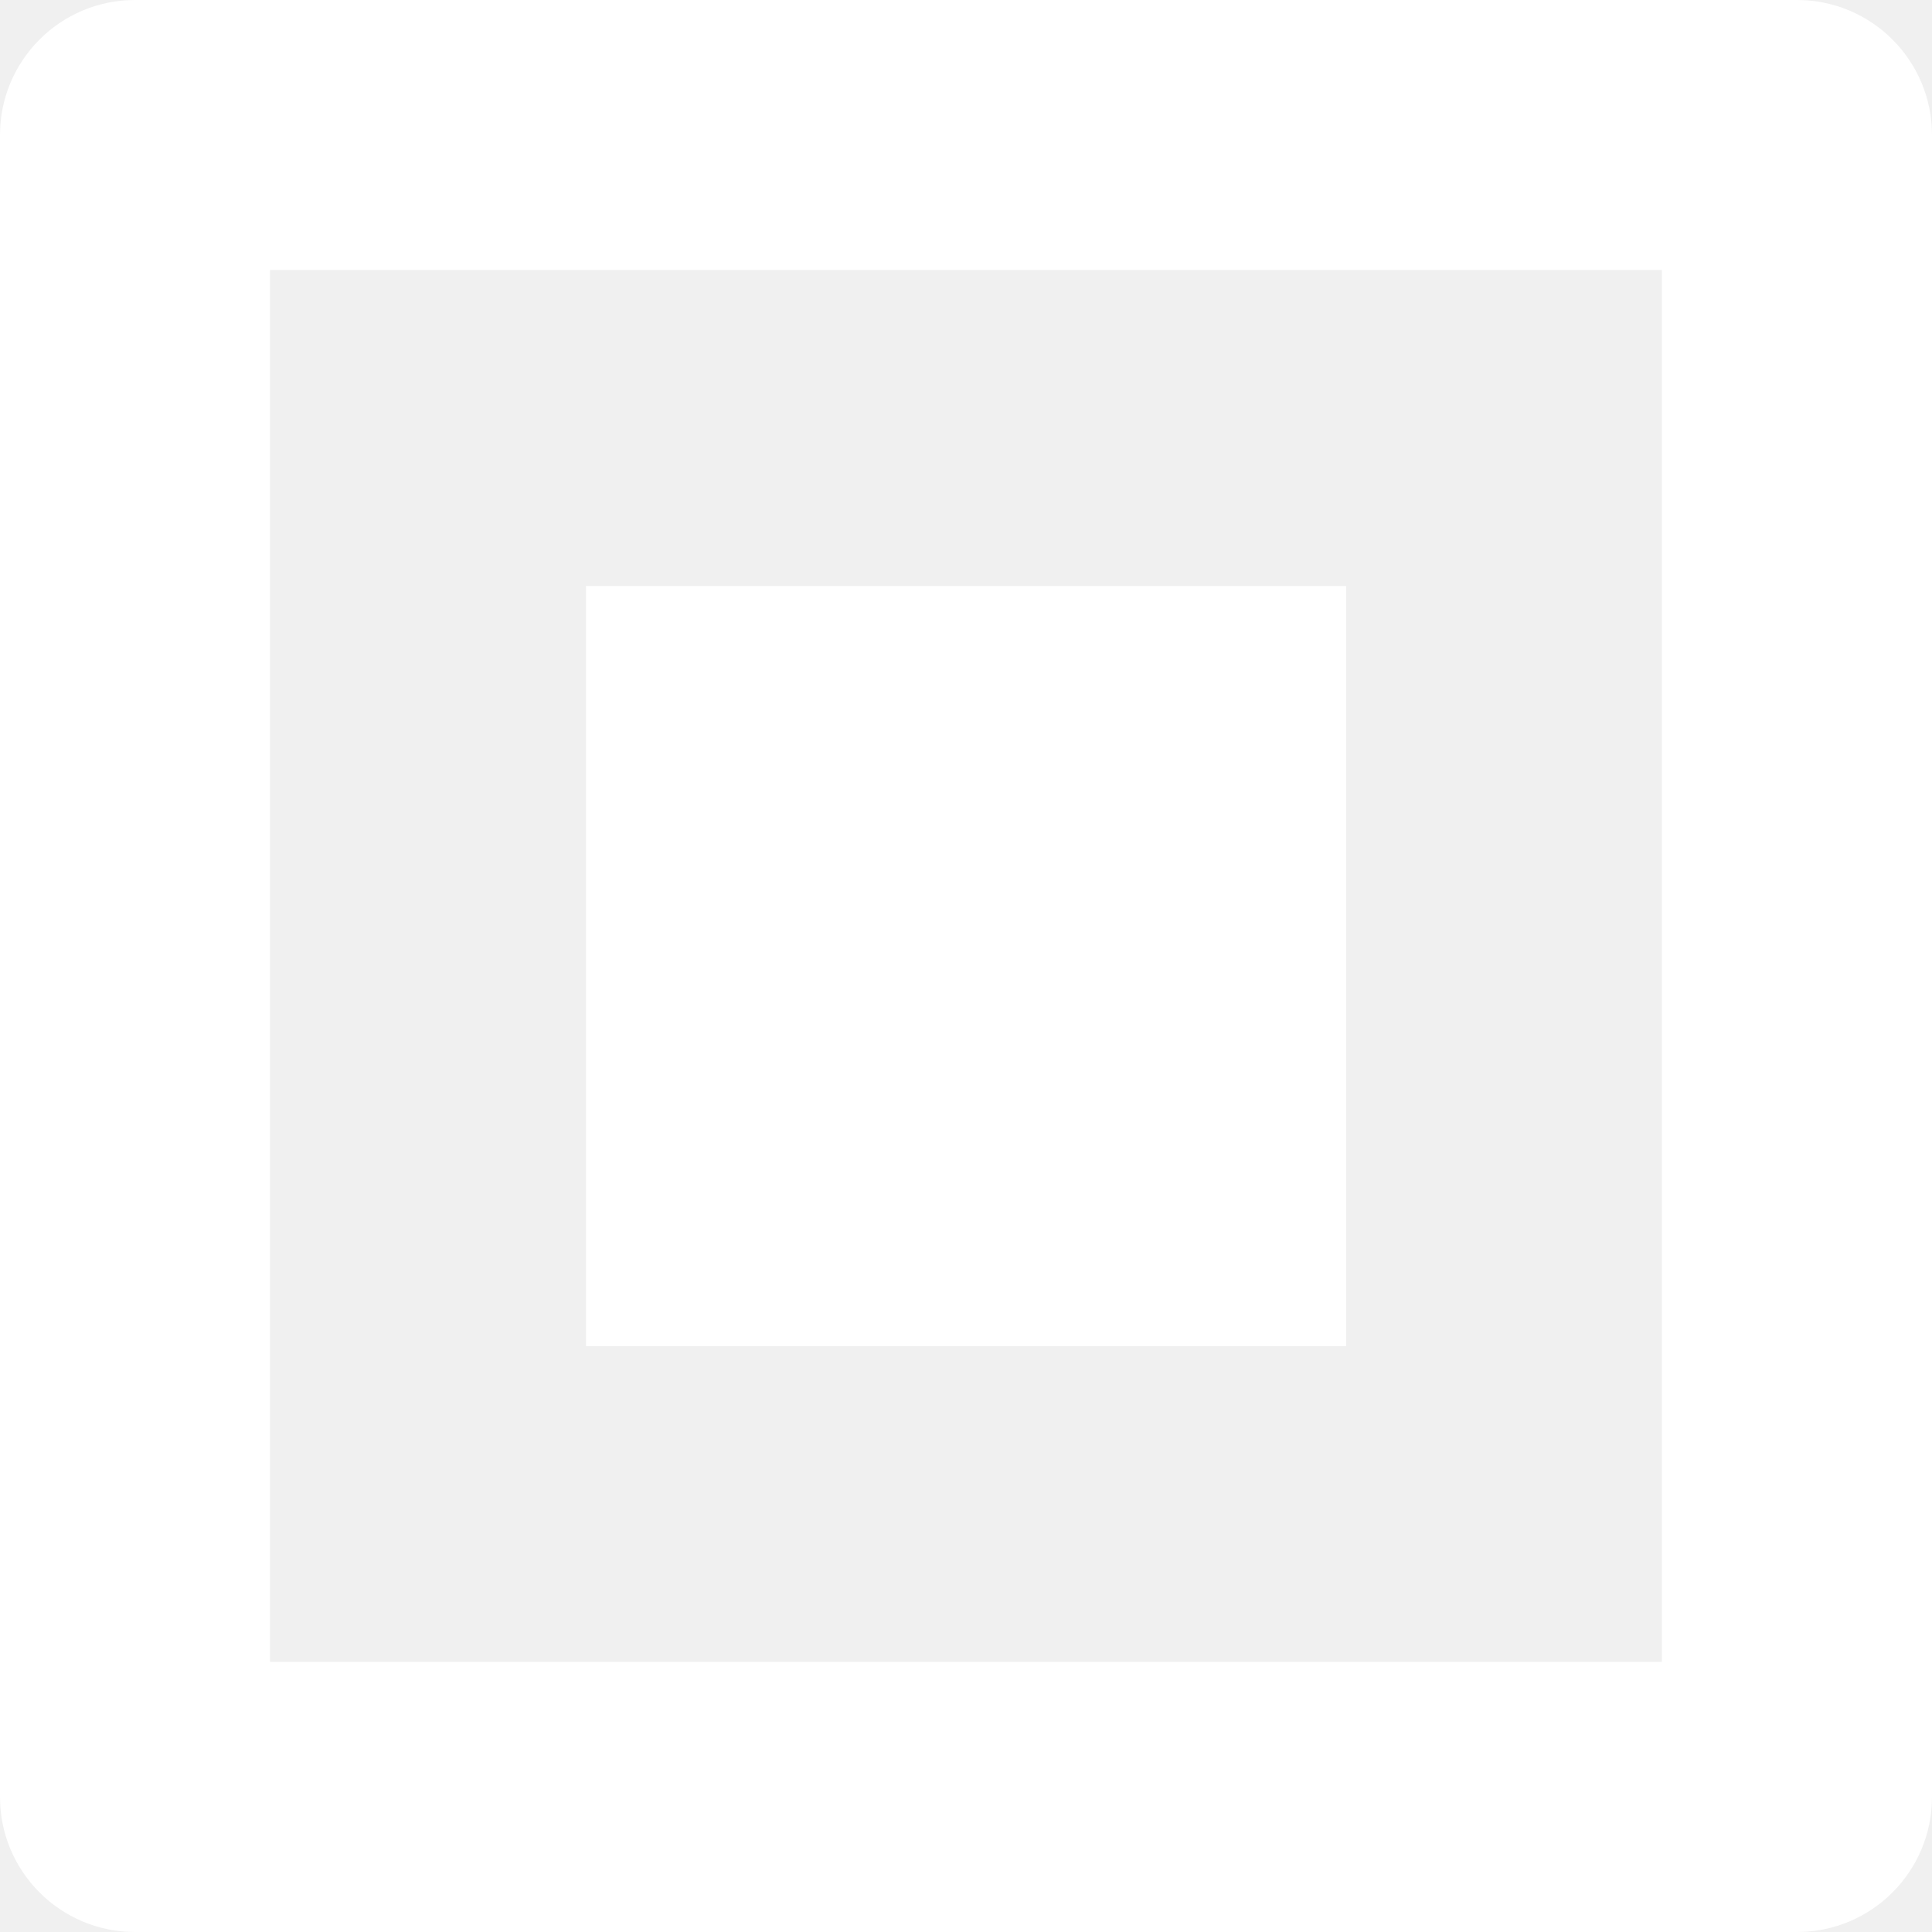
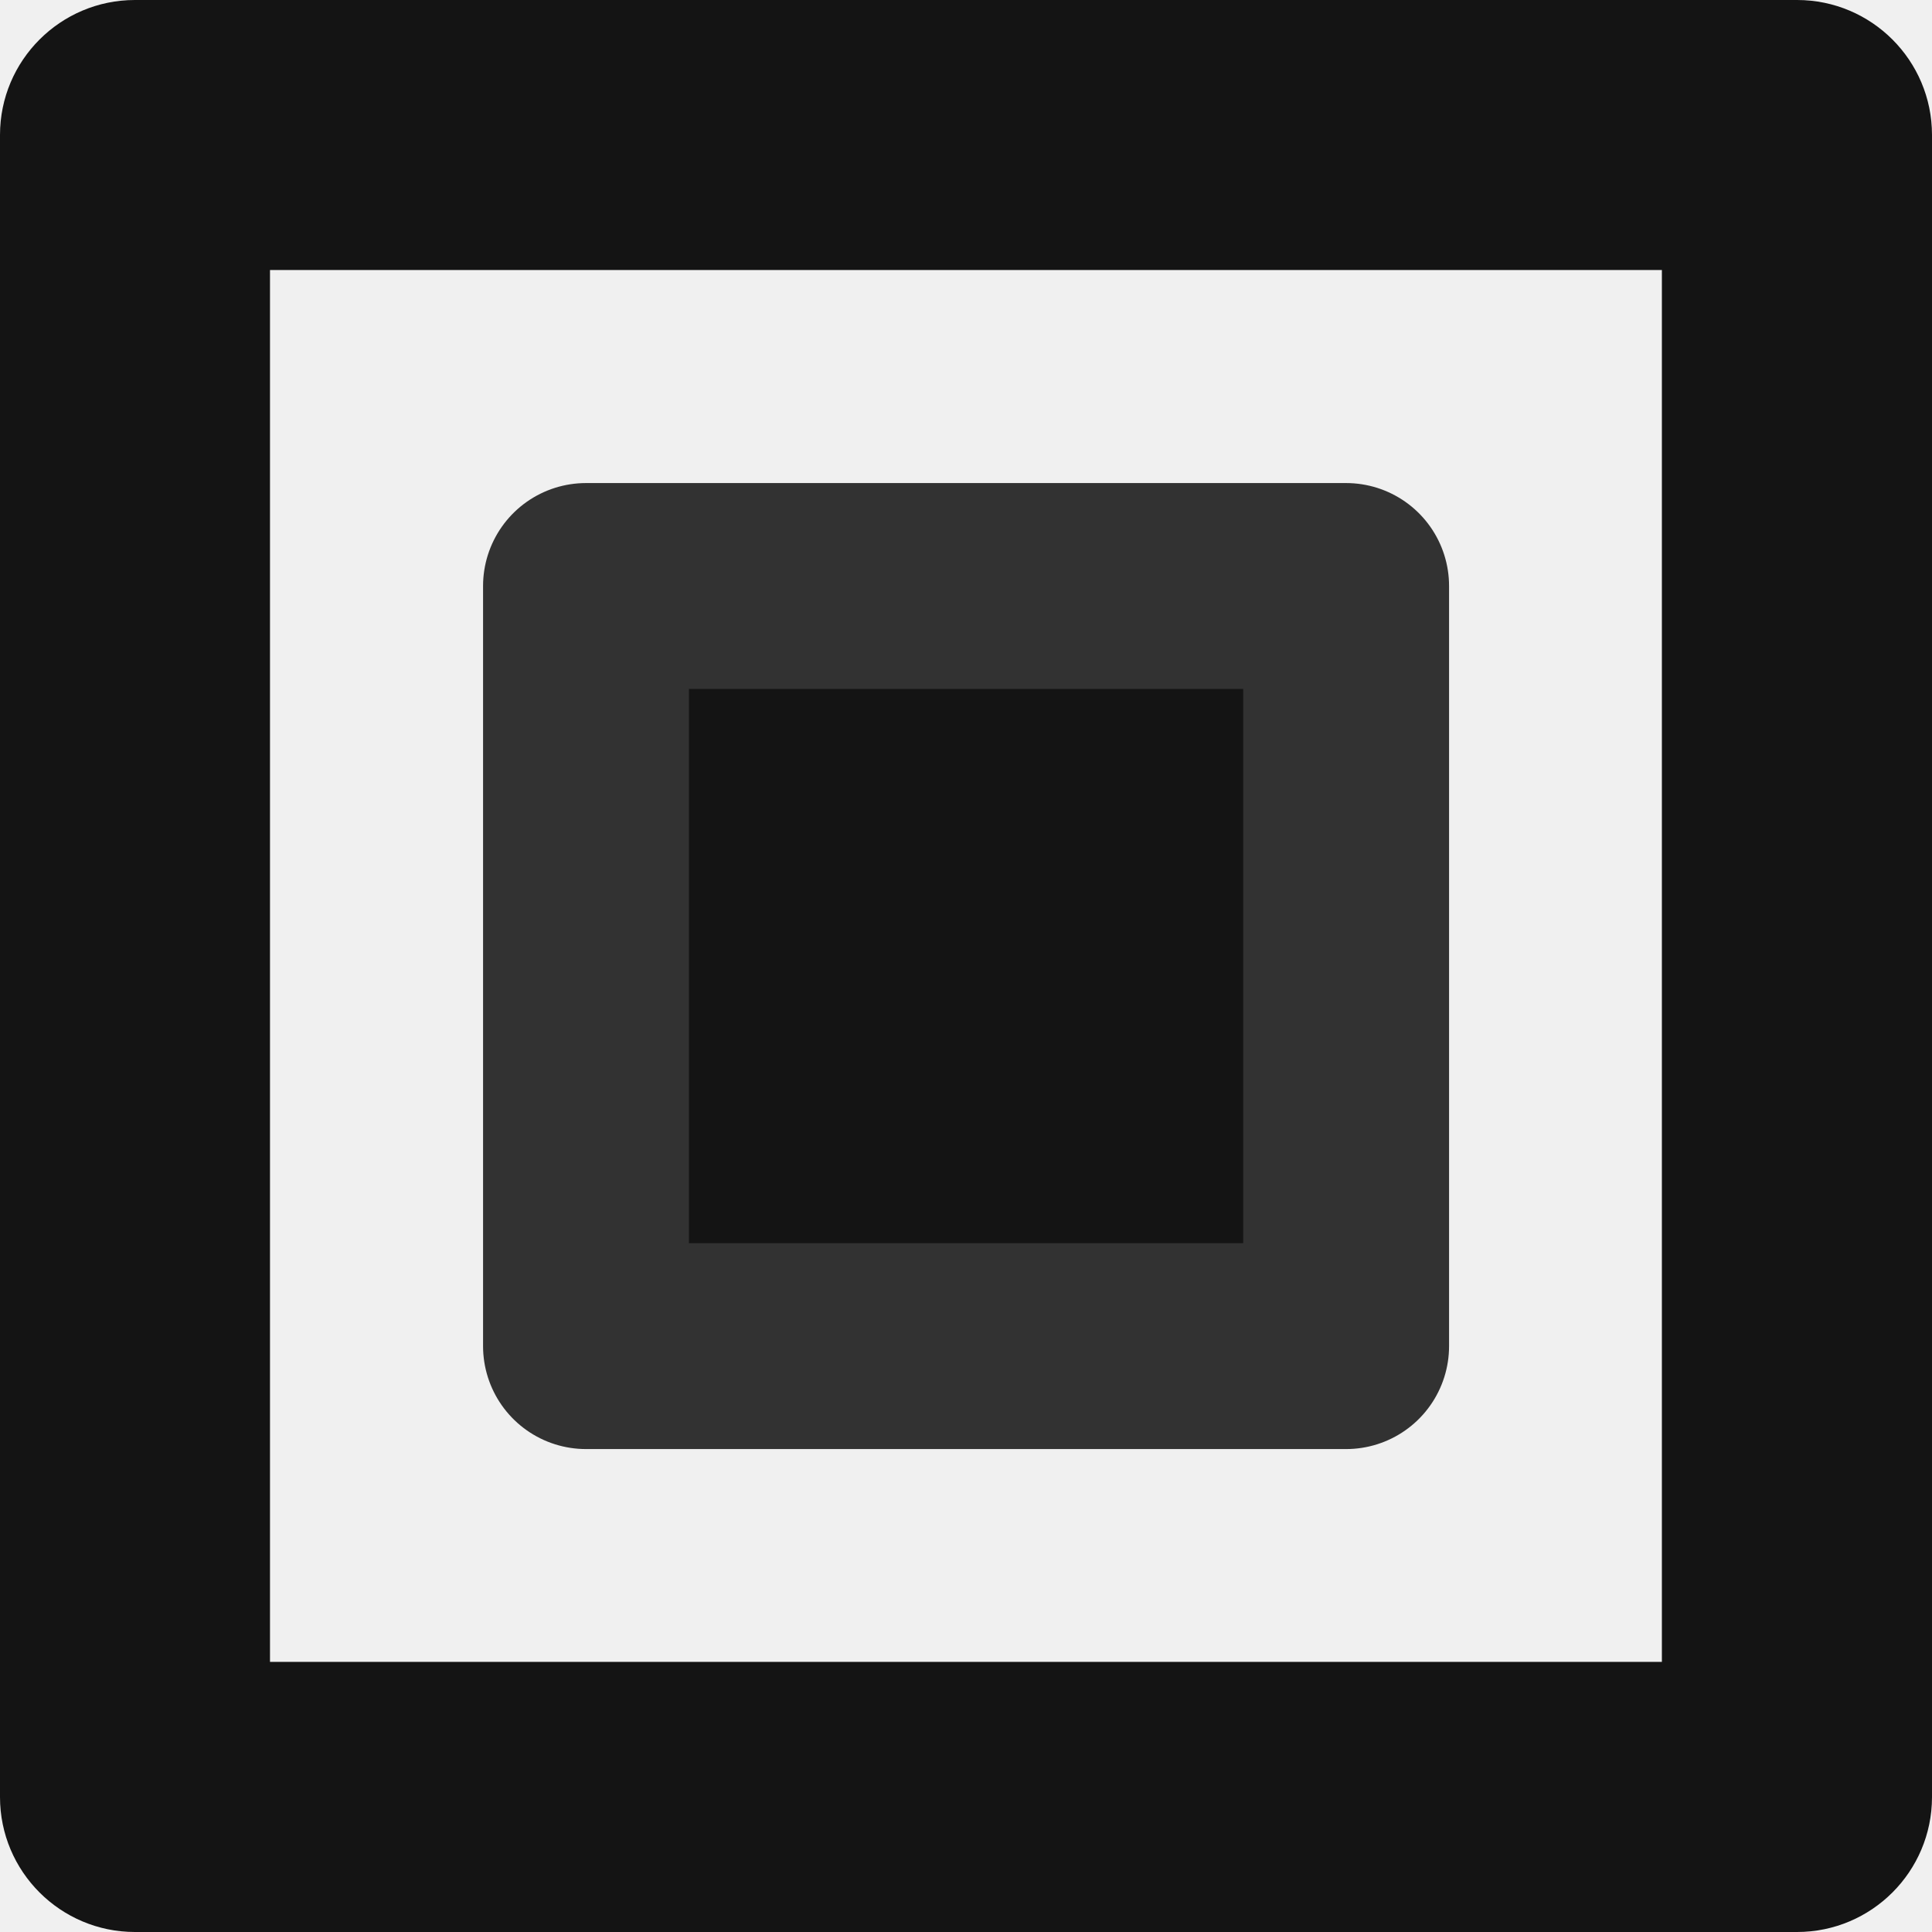
<svg xmlns="http://www.w3.org/2000/svg" width="16" version="1.1" viewBox="0 0 16 16" height="16">
-   <g style="stroke-linecap:round;fill:#fff;fill-rule:evenodd;stroke-linejoin:round">
+   <g style="stroke-linecap:round;fill:#141414;fill-rule:evenodd;stroke-linejoin:round">
    <path style="text-align:start;shape-rendering:auto;mix-blend-mode:normal;color-interpolation-filters:linearRGB;isolation:auto;white-space:normal;font-family:sans-serif;text-decoration-line:none;solid-opacity:1;image-rendering:auto;text-decoration-style:solid;text-rendering:auto;solid-color:#000000;stroke:none;line-height:normal;text-decoration-color:#000000;color:#000;text-transform:none;stroke-width:2.236;color-rendering:auto;text-indent:0;color-interpolation:sRGB" id="path4147" d="m 1.117,0 a 1.118,1.118 0 0,0 -1.117,1.117 v 13.766 a 1.118,1.118 0 0,0 1.117,1.117 h 13.766 a 1.118,1.118 0 0,0 1.117,-1.117 v -13.766 a 1.118,1.118 0 0,0 -1.117,-1.117 h -13.766 z  m 1.119,2.236 h 11.527 v 11.527 h -11.527 l 0,-11.527 z " />
-     <rect width="6.295" x="4.853" y="4.853" height="6.295" style="stroke:#fill;stroke-width:1.705" id="rect4152" />
+     <rect width="6.295" x="4.853" y="4.853" height="6.295" style="stroke:#323232;stroke-width:1.705" id="rect4152" />
  </g>
</svg>
